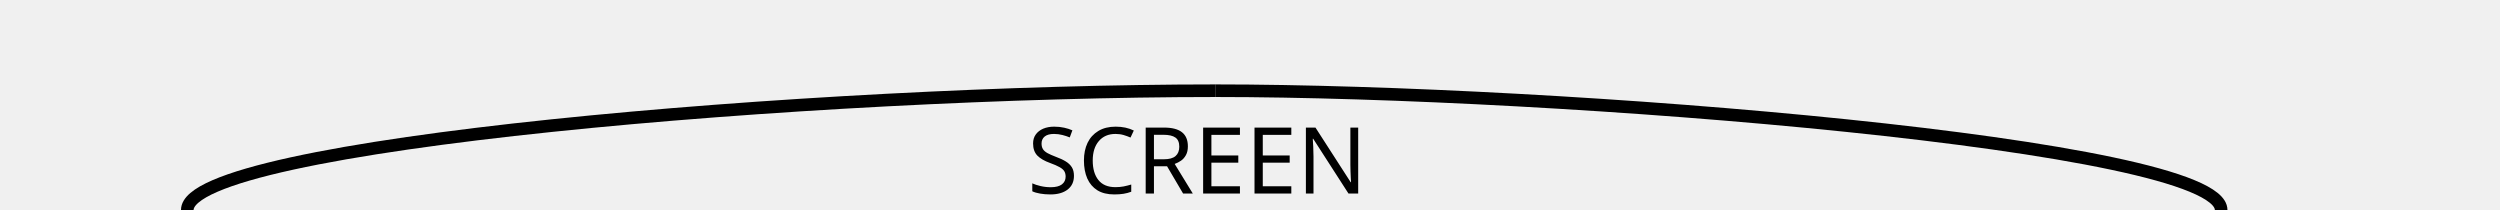
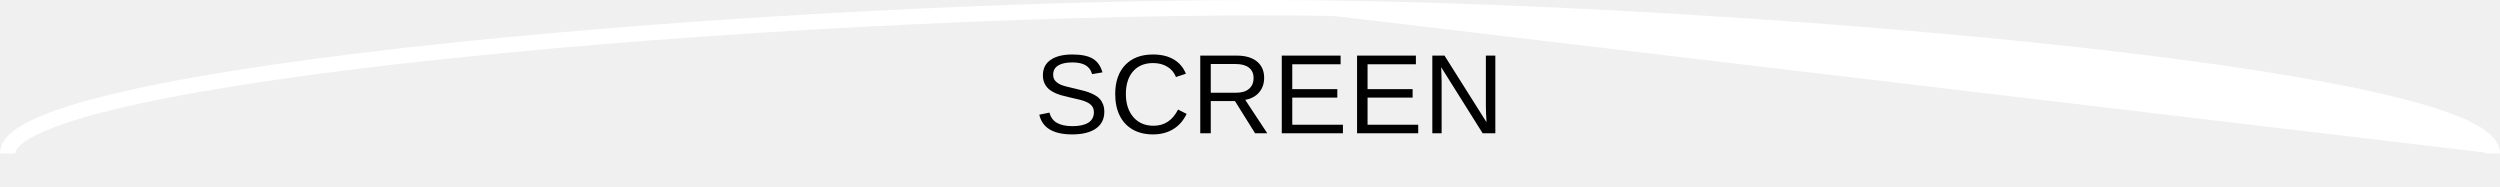
- <svg xmlns="http://www.w3.org/2000/svg" version="1.1" id="Layer_1" x="0px" y="0px" viewBox="0 0 595.3 50" style="enable-background:new 0 0 595.3 50;" xml:space="preserve">
-   <style type="text/css">
- 	.st0{fill:none;stroke:#000000;stroke-width:3;stroke-miterlimit:10;}
- 	.st1{fill:none;}
- 	.st2{font-family:'ArialMT';}
- 	.st3{font-size:22px;}
- </style>
-   <path class="st0" d="M44.6,50c0-15.7,149.8-28.4,244.9-28.4" />
-   <path class="st0" d="M528.9,50c0-15.7-158-28.4-239.4-28.4" />
-   <rect x="244.7" y="30.3" class="st1" width="105.9" height="26.1" />
-   <text transform="matrix(1 0 0 1 244.6848 46.0808)" class="st2 st3">SCREEN</text>
+ <svg xmlns="http://www.w3.org/2000/svg" id="Layer_1" data-name="Layer 1" viewBox="0 0 487.3 36.3">
+   <defs>
+     <style>.cls-1,.cls-3{fill:none;}.cls-1,.cls-2{stroke:#fff;stroke-miterlimit:10;stroke-width:3px;}.cls-2{fill:#fff;}.cls-4{isolation:isolate;font-size:22px;font-family:ArialMT, Arial;}</style>
+   </defs>
+   <path class="cls-1" d="M44.6,50c0-15.7,149.8-28.4,244.9-28.4" transform="translate(-43.1 -20.1)" />
+   <path class="cls-2" d="M528.9,50c0-15.7-158-28.4-239.4-28.4" transform="translate(-43.1 -20.1)" />
+   <rect class="cls-3" x="201.6" y="10.2" width="105.9" height="26.1" />
+   <text class="cls-4" transform="translate(201.58 25.98)">SCREEN</text>
</svg>
